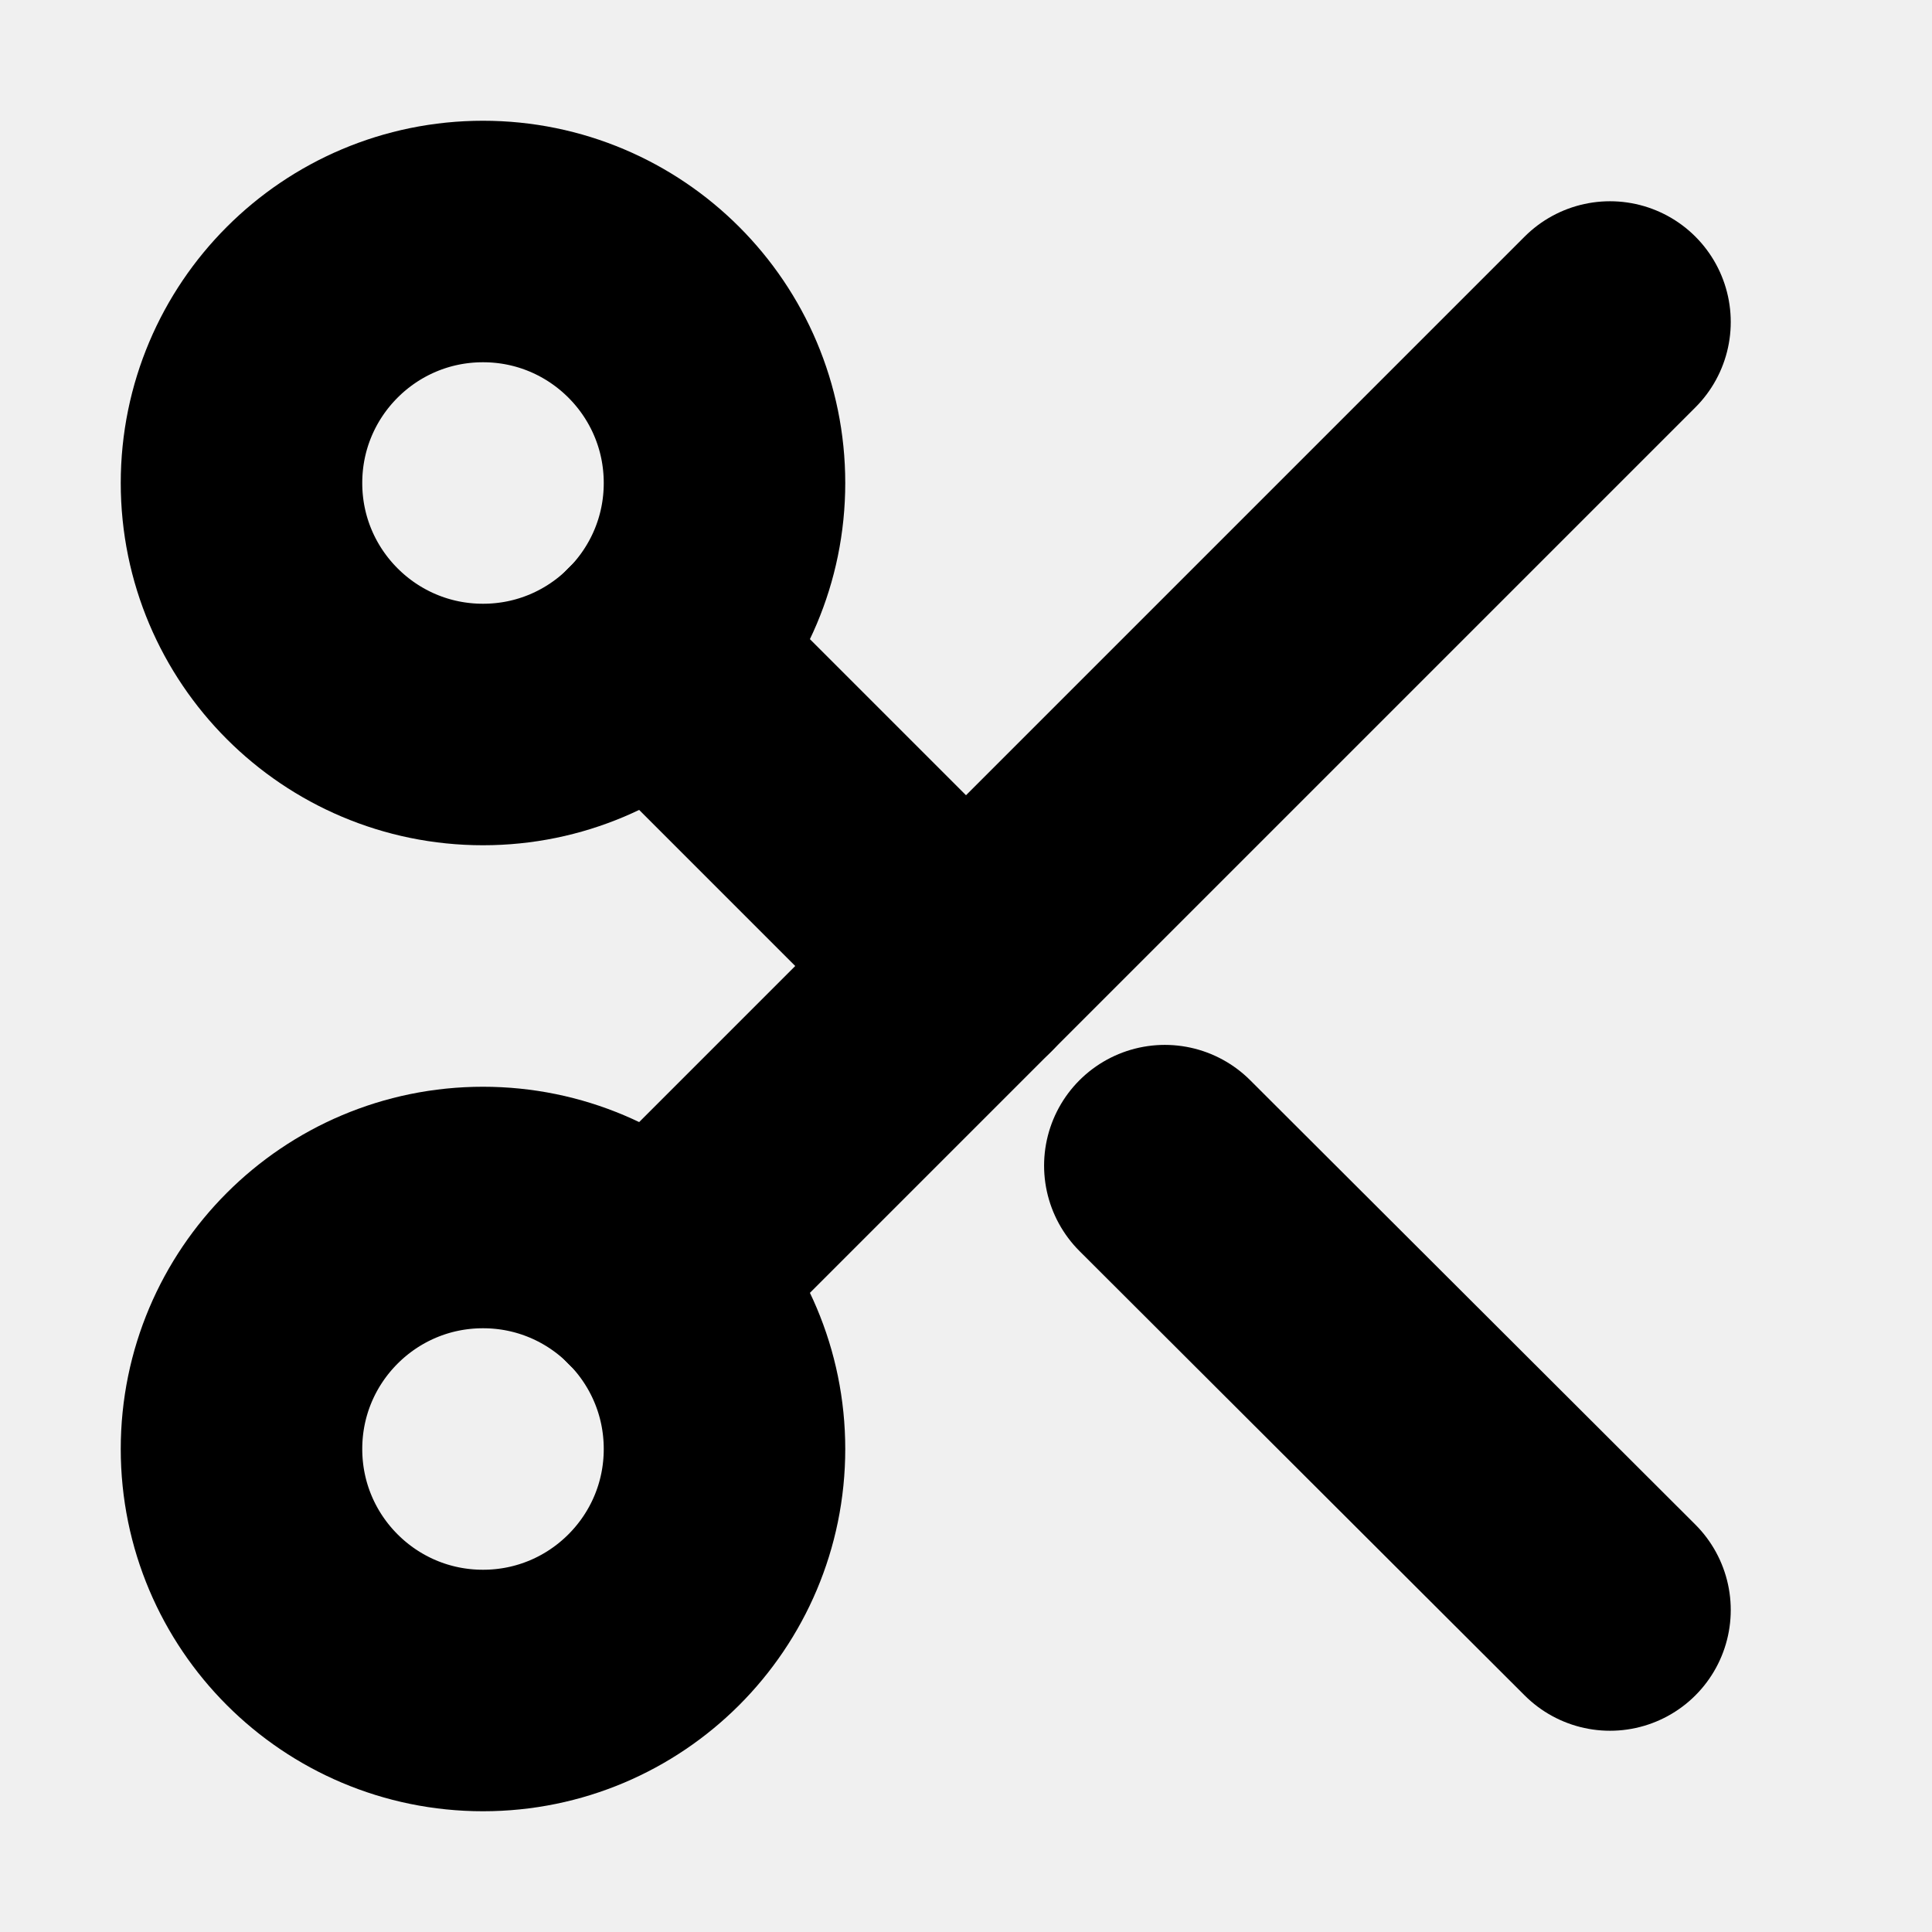
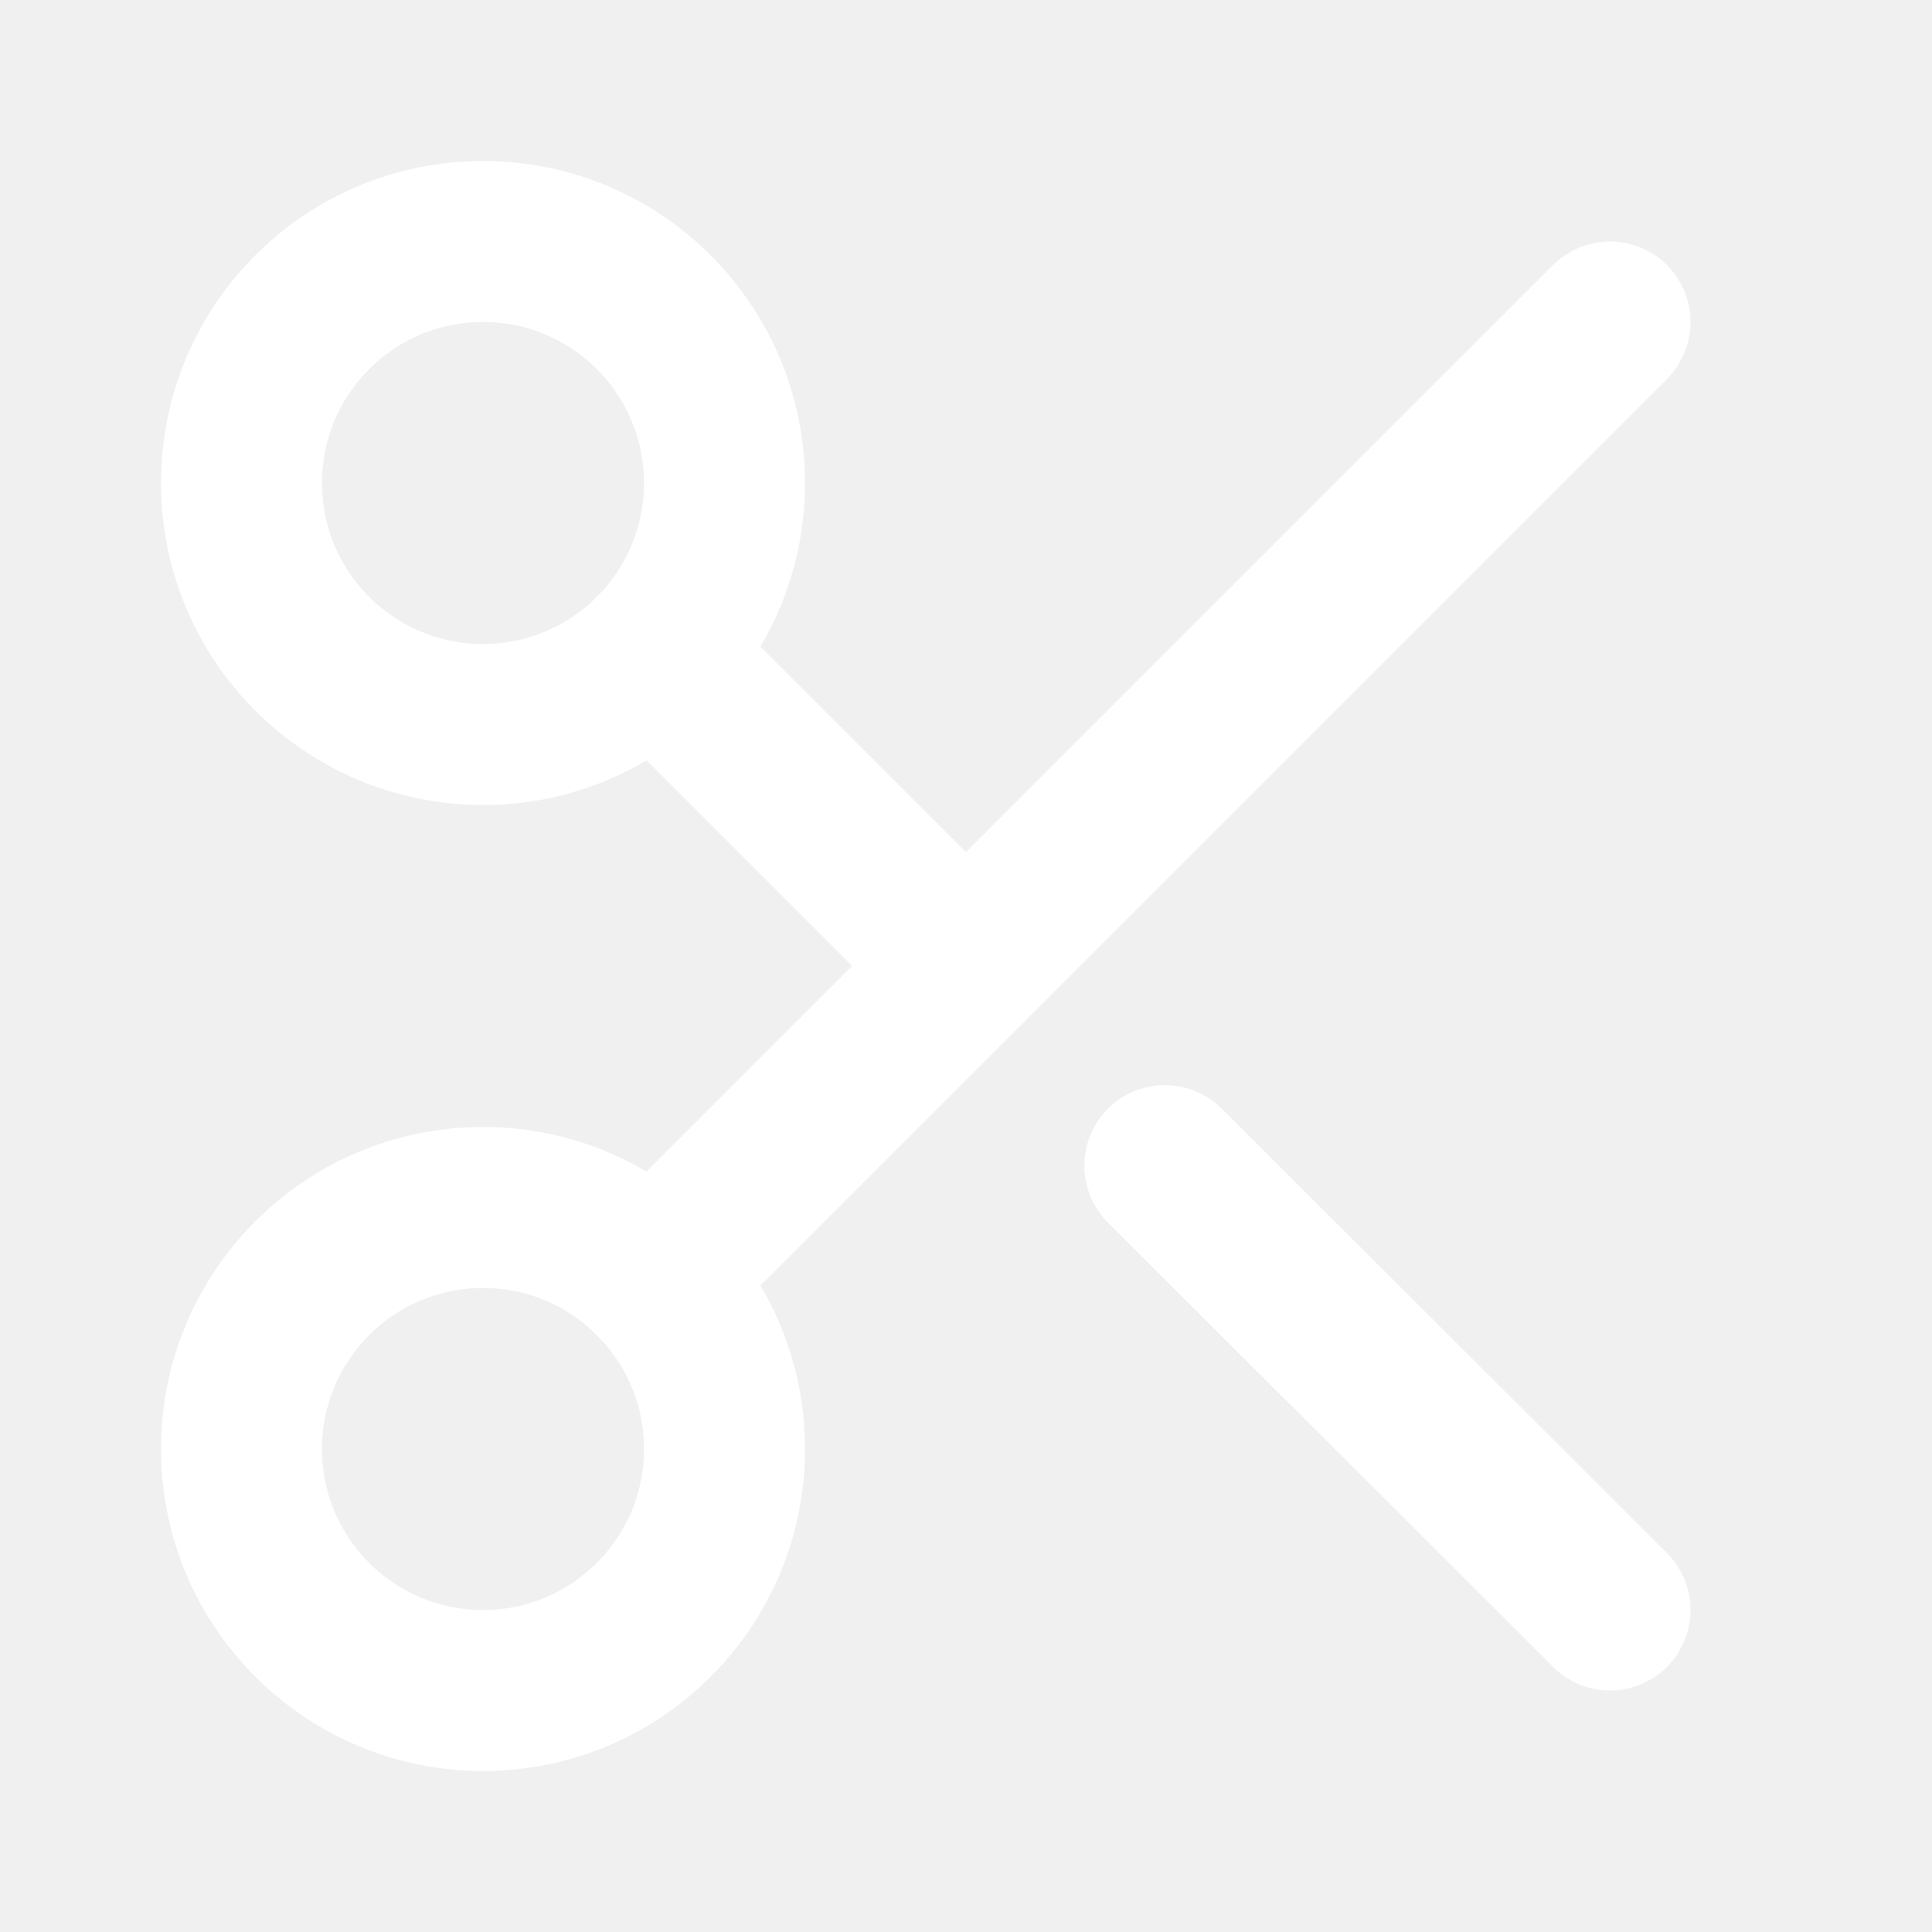
- <svg xmlns="http://www.w3.org/2000/svg" width="100" height="100" viewBox="0 0 24 24" fill="none" stroke="currentColor" stroke-width="3" stroke-linecap="round" stroke-linejoin="round" class="feather feather-scissors">
+ <svg xmlns="http://www.w3.org/2000/svg" width="100" height="100" viewBox="0 0 24 24" fill="none" stroke="white" stroke-width="2" stroke-linecap="round" stroke-linejoin="round" class="feather feather-scissors">
  <circle cx="6" cy="6" r="3" />
  <circle cx="6" cy="18" r="3" />
  <line x1="20" y1="4" x2="8.12" y2="15.88" />
  <line x1="14.47" y1="14.48" x2="20" y2="20" />
  <line x1="8.12" y1="8.12" x2="12" y2="12" />
</svg>
